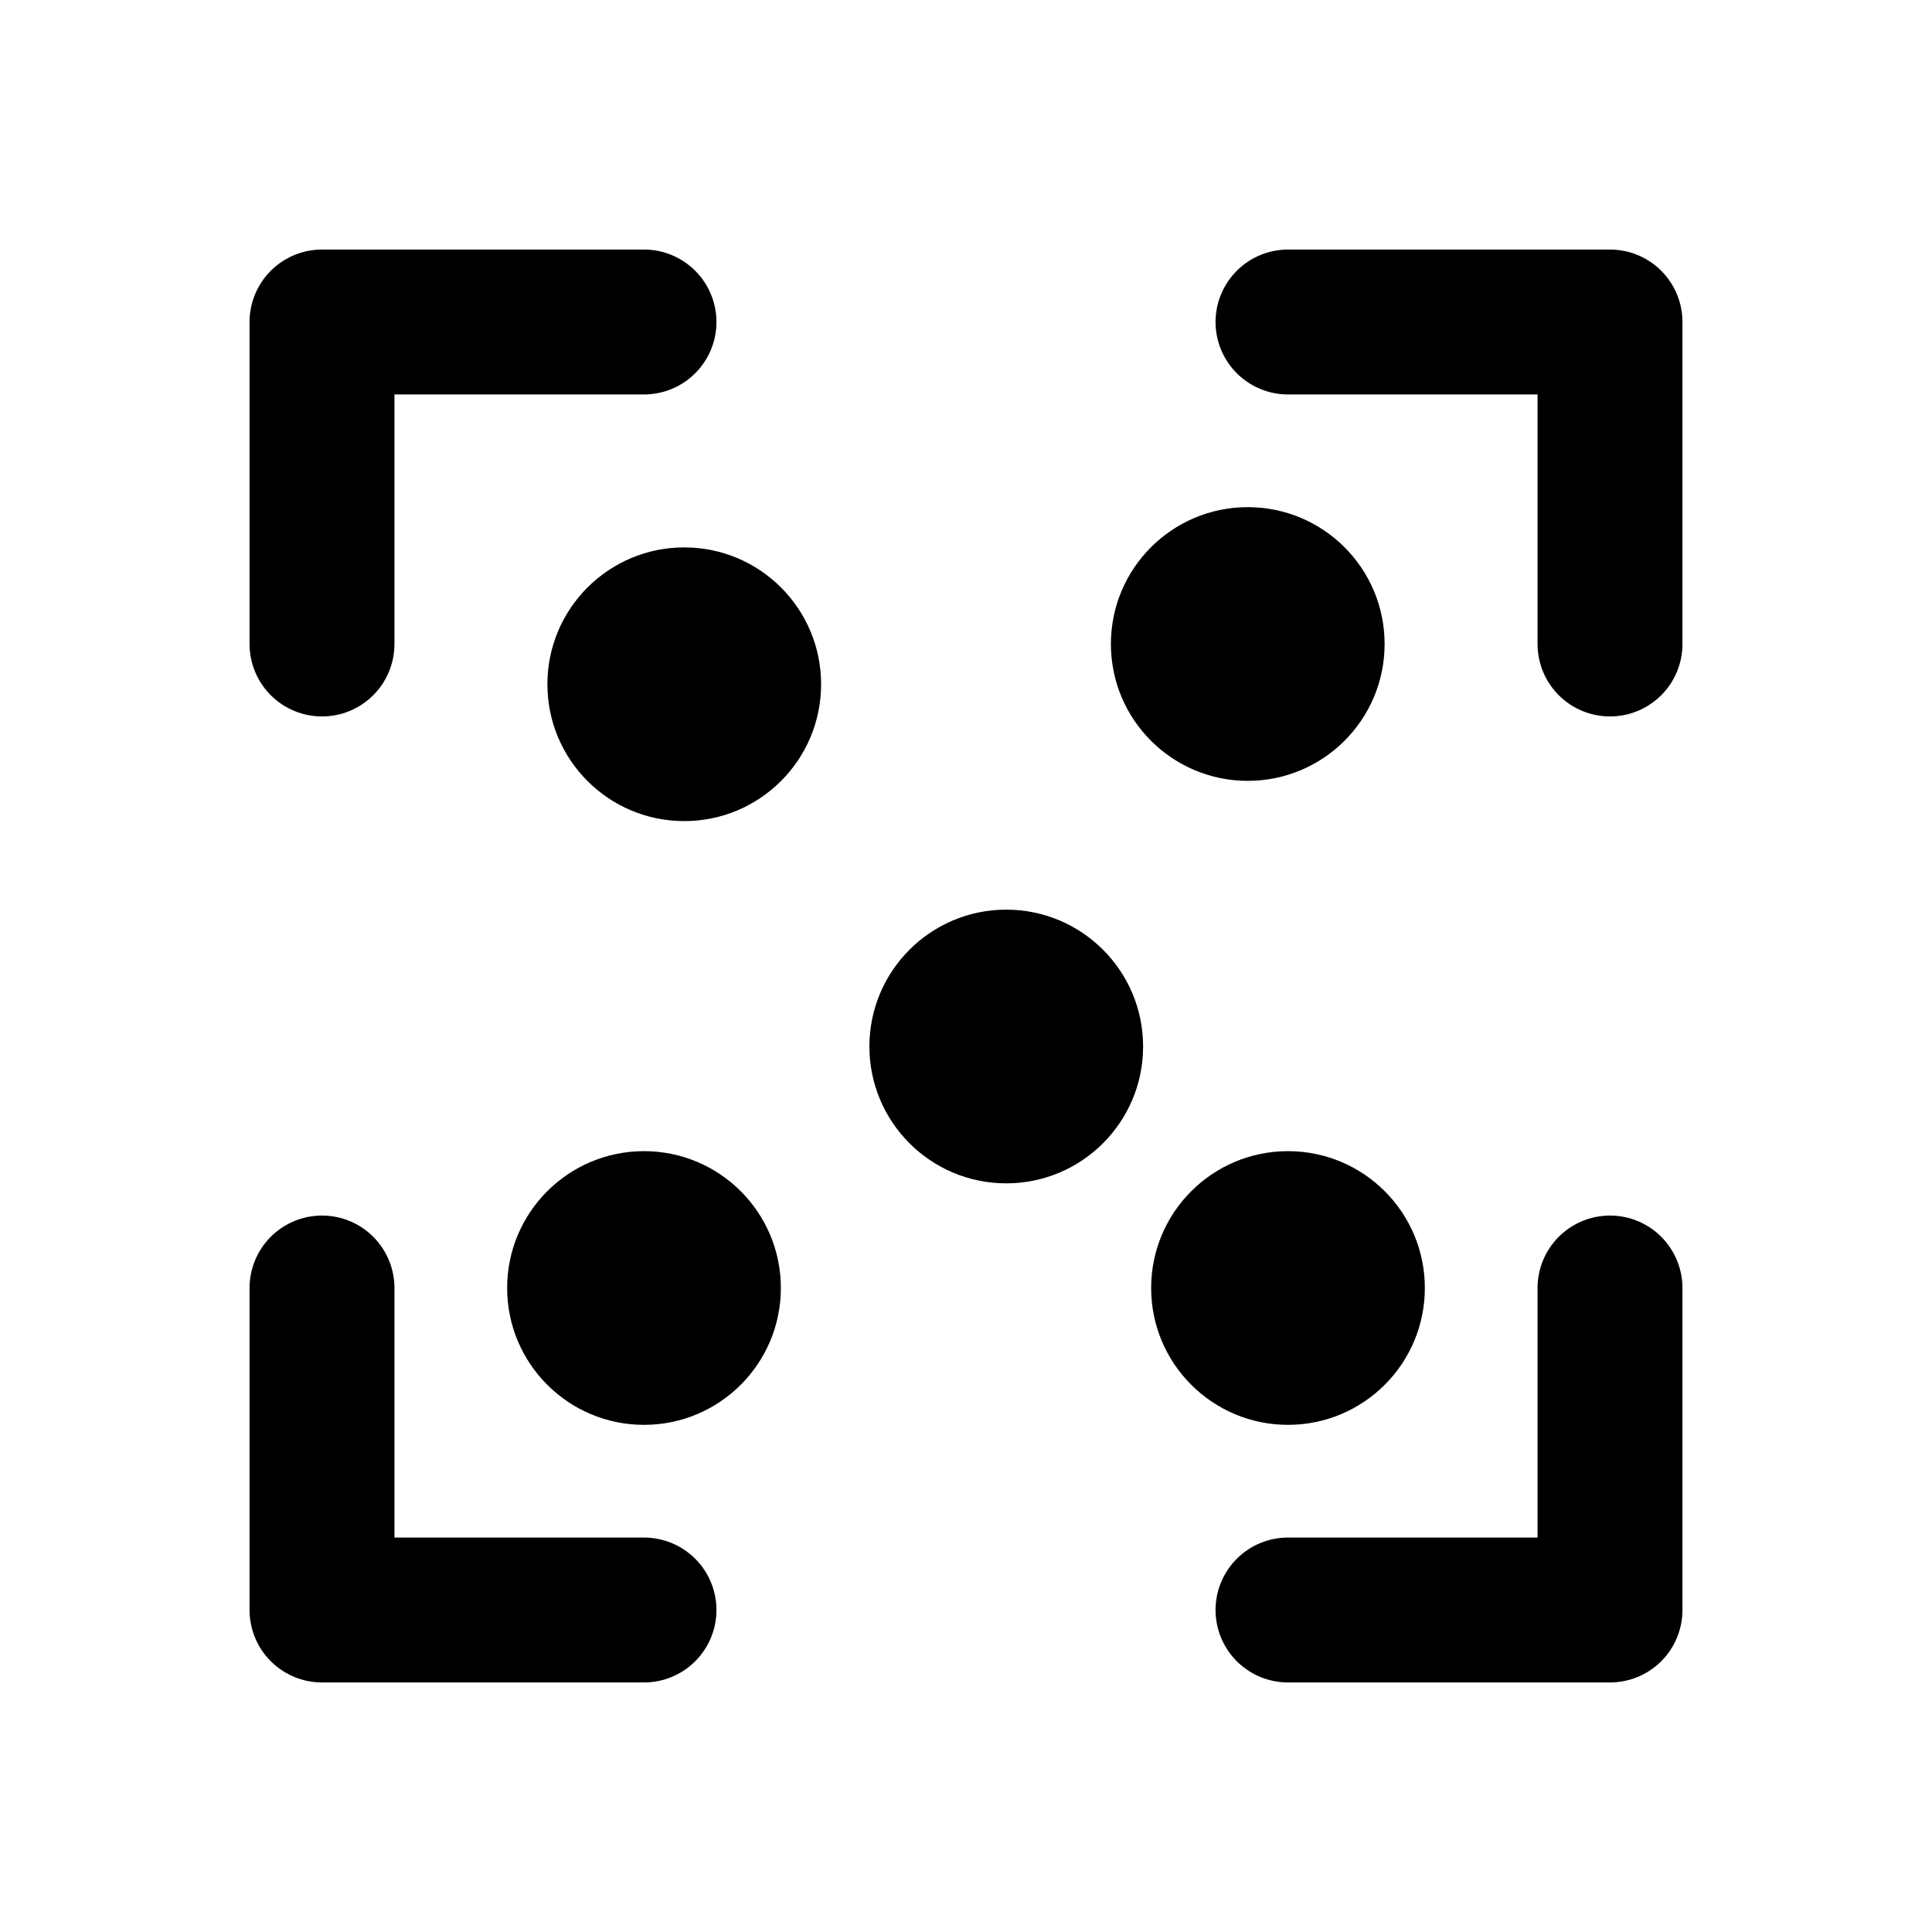
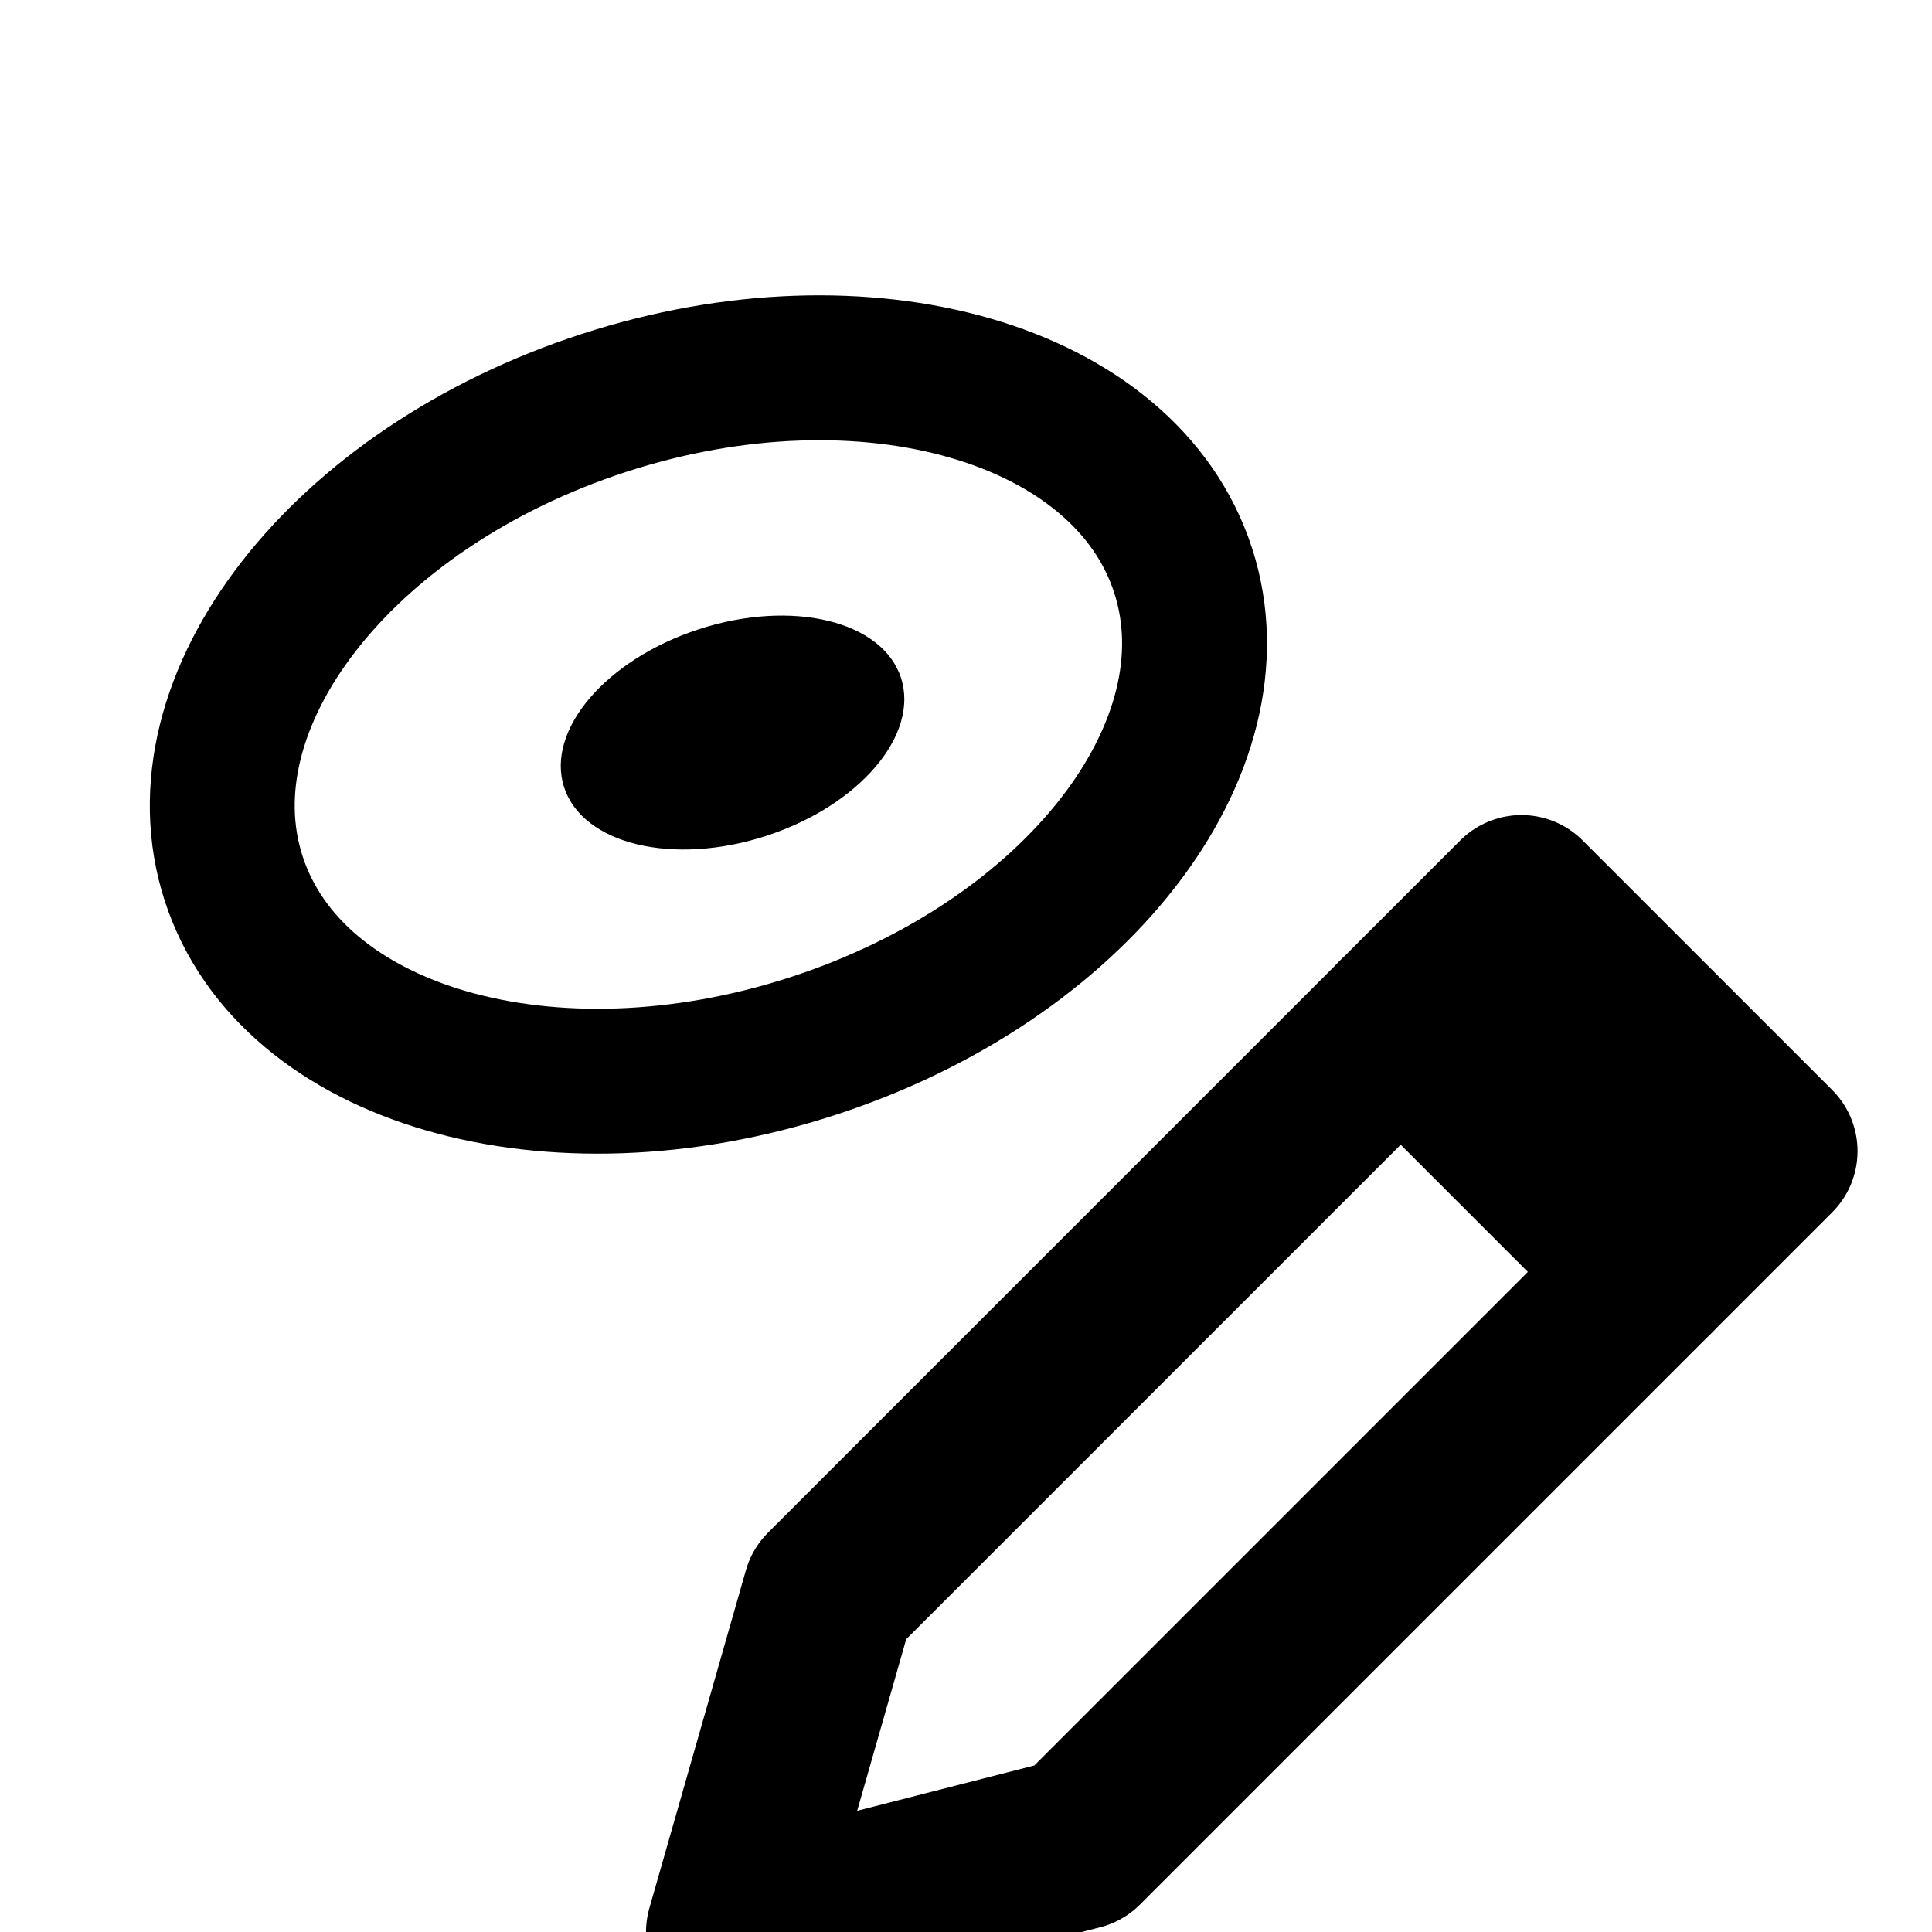
<svg xmlns="http://www.w3.org/2000/svg" viewBox="0 0 24 24" fill="none" stroke="currentColor" stroke-width="1.8" stroke-linecap="round" stroke-linejoin="round" aria-hidden="true">
  <g fill="none" stroke="currentColor" stroke-linecap="round" stroke-linejoin="round">
-     <path d="M8 4H4v4M16 4h4v4M20 16v4h-4M8 20H4v-4" />
+     <ellipse cx="8.8" cy="9" rx="6.2" ry="4.2" transform="rotate(-18 8.8 9)" />
+     <ellipse cx="9.1" cy="9.1" rx="2.2" ry="1.35" transform="rotate(-18 9.1 9.1)" fill="currentColor" stroke="none" />
  </g>
-   <g fill="currentColor" stroke="none">
-     <circle cx="8.5" cy="8.5" r="1.7" />
-     <circle cx="15.5" cy="8" r="1.7" />
-     <circle cx="12.5" cy="13" r="1.7" />
-     <circle cx="8" cy="16" r="1.7" />
-     <circle cx="16" cy="16" r="1.7" />
+   <g fill="none" stroke="currentColor" stroke-linecap="round" stroke-linejoin="round" stroke-width="2.15">
+     <path d="M10.3 19.8 18.9 11.2l3.1 3.1-8.6 8.6-4.3 1.1 1.2-4.2Z" />
+     <path d="m17.4 12.7 3.1 3.1" />
  </g>
</svg>
